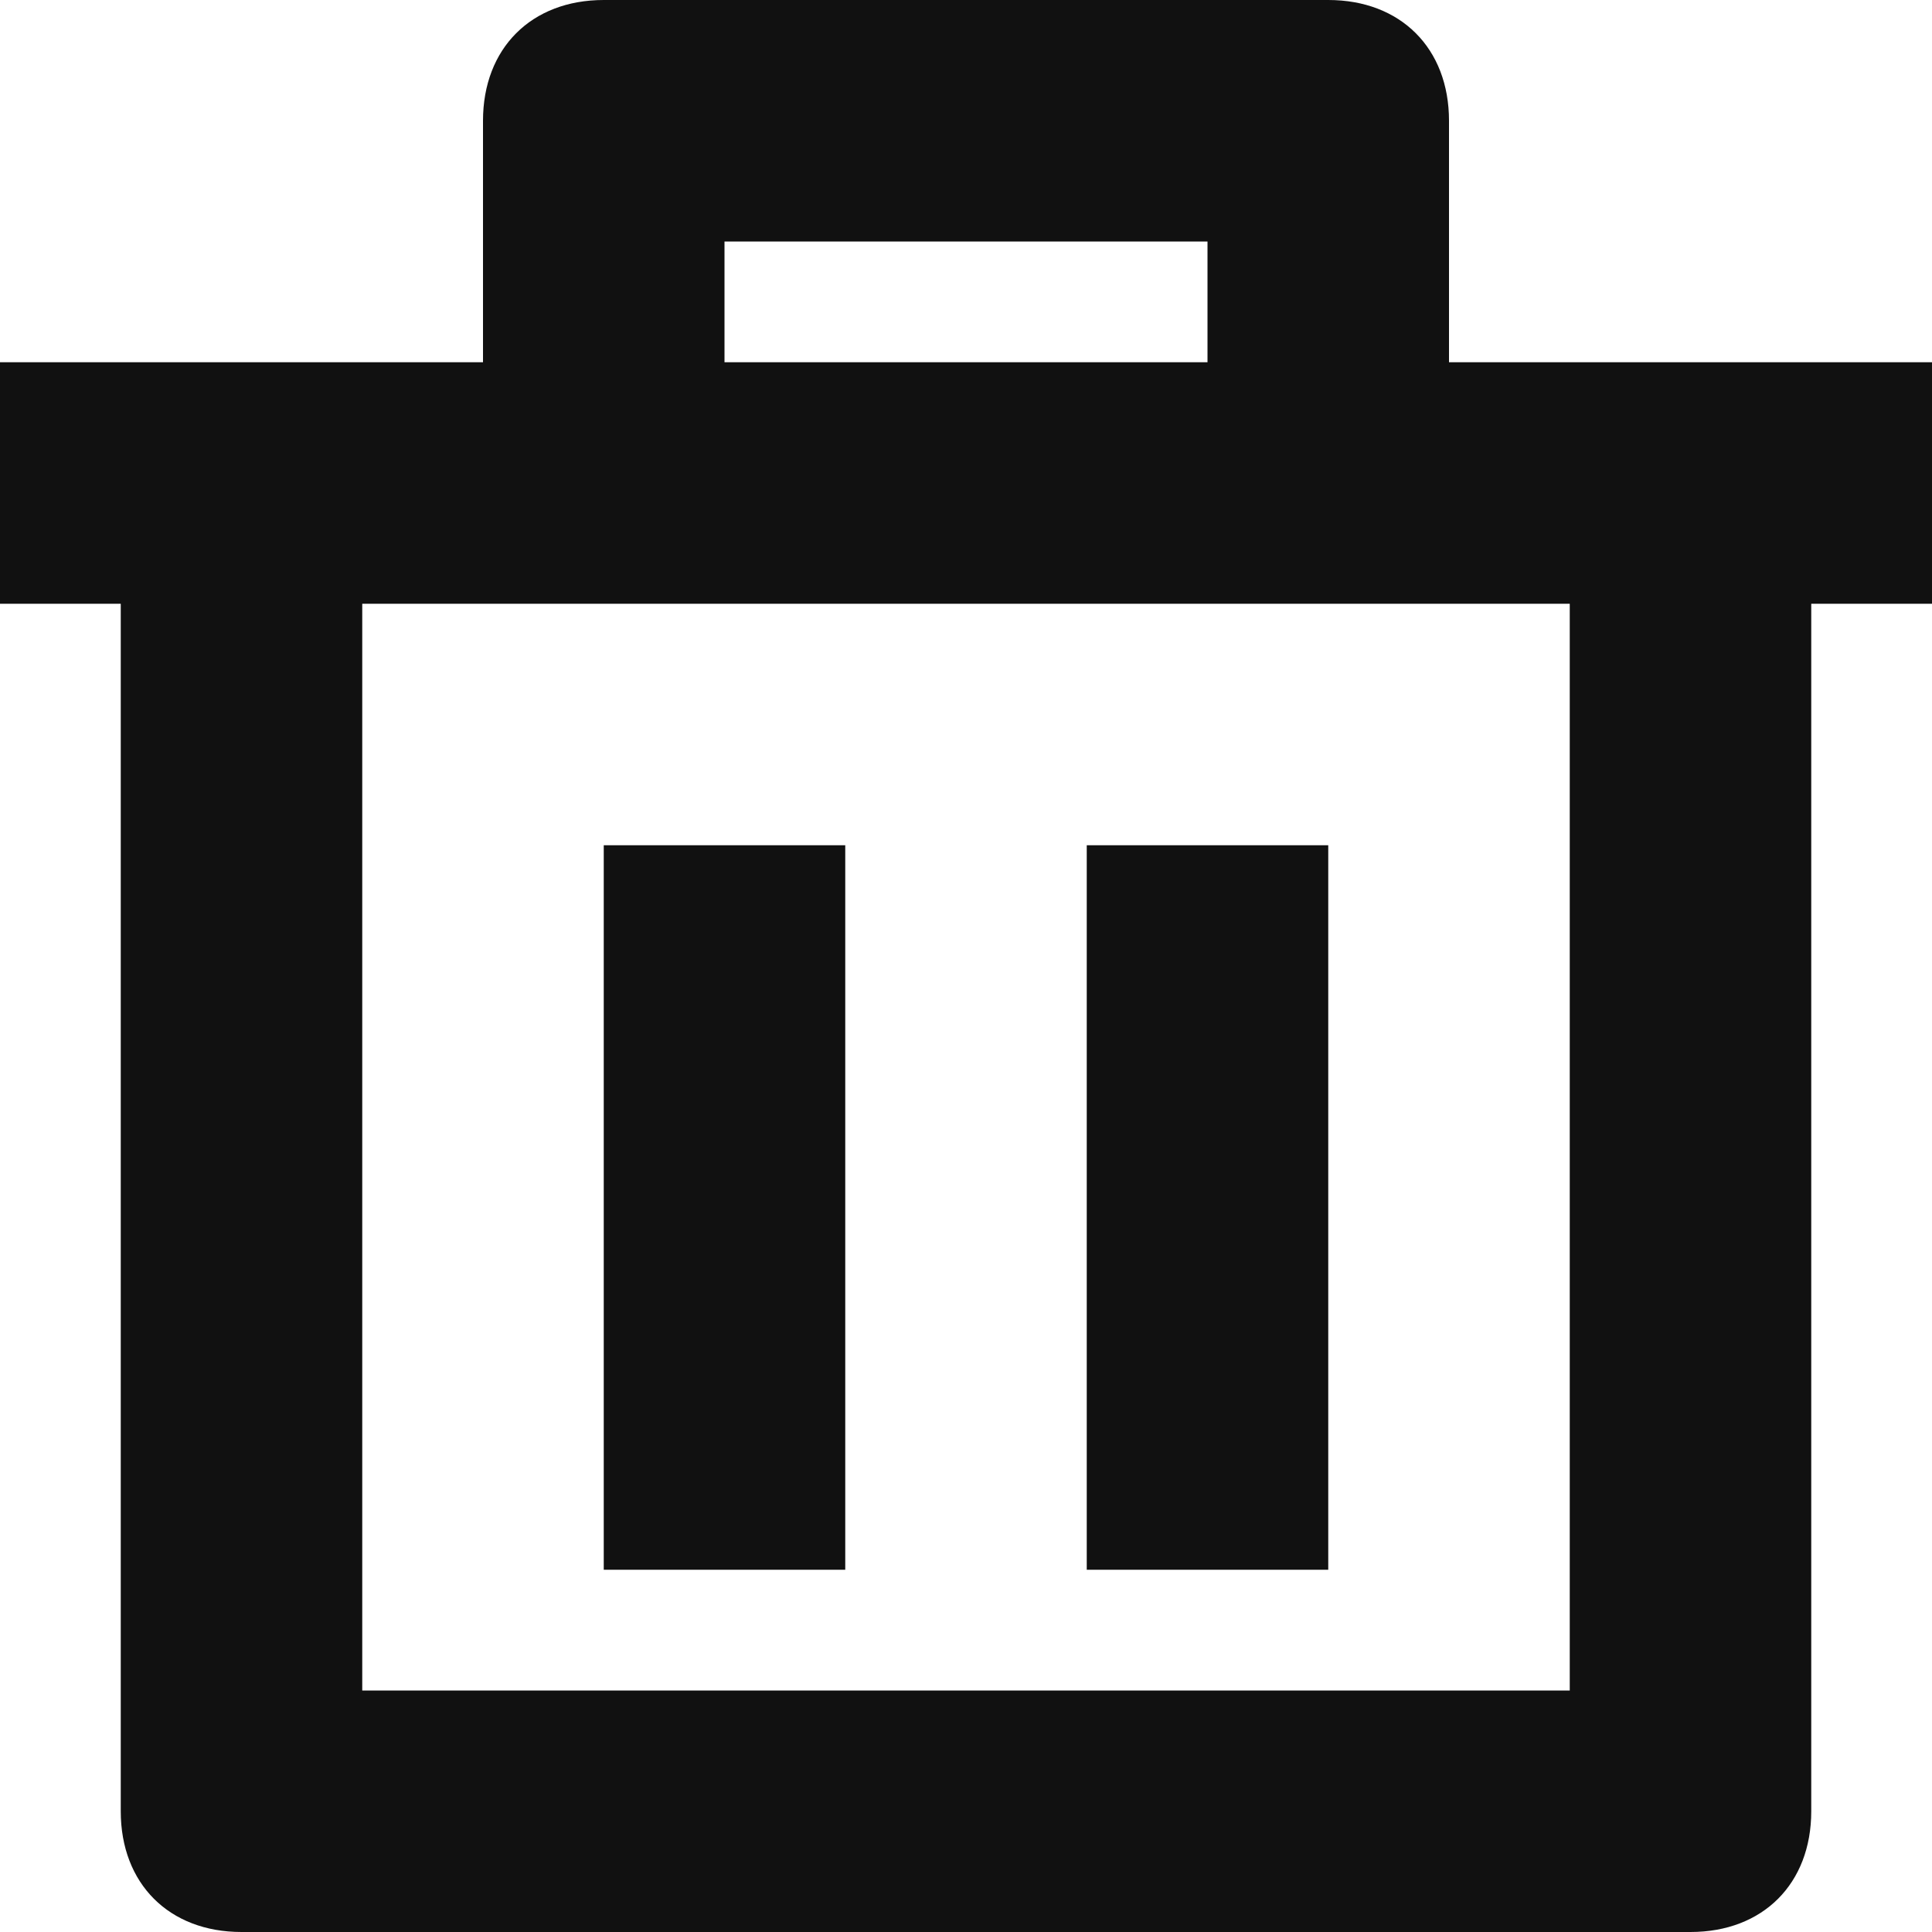
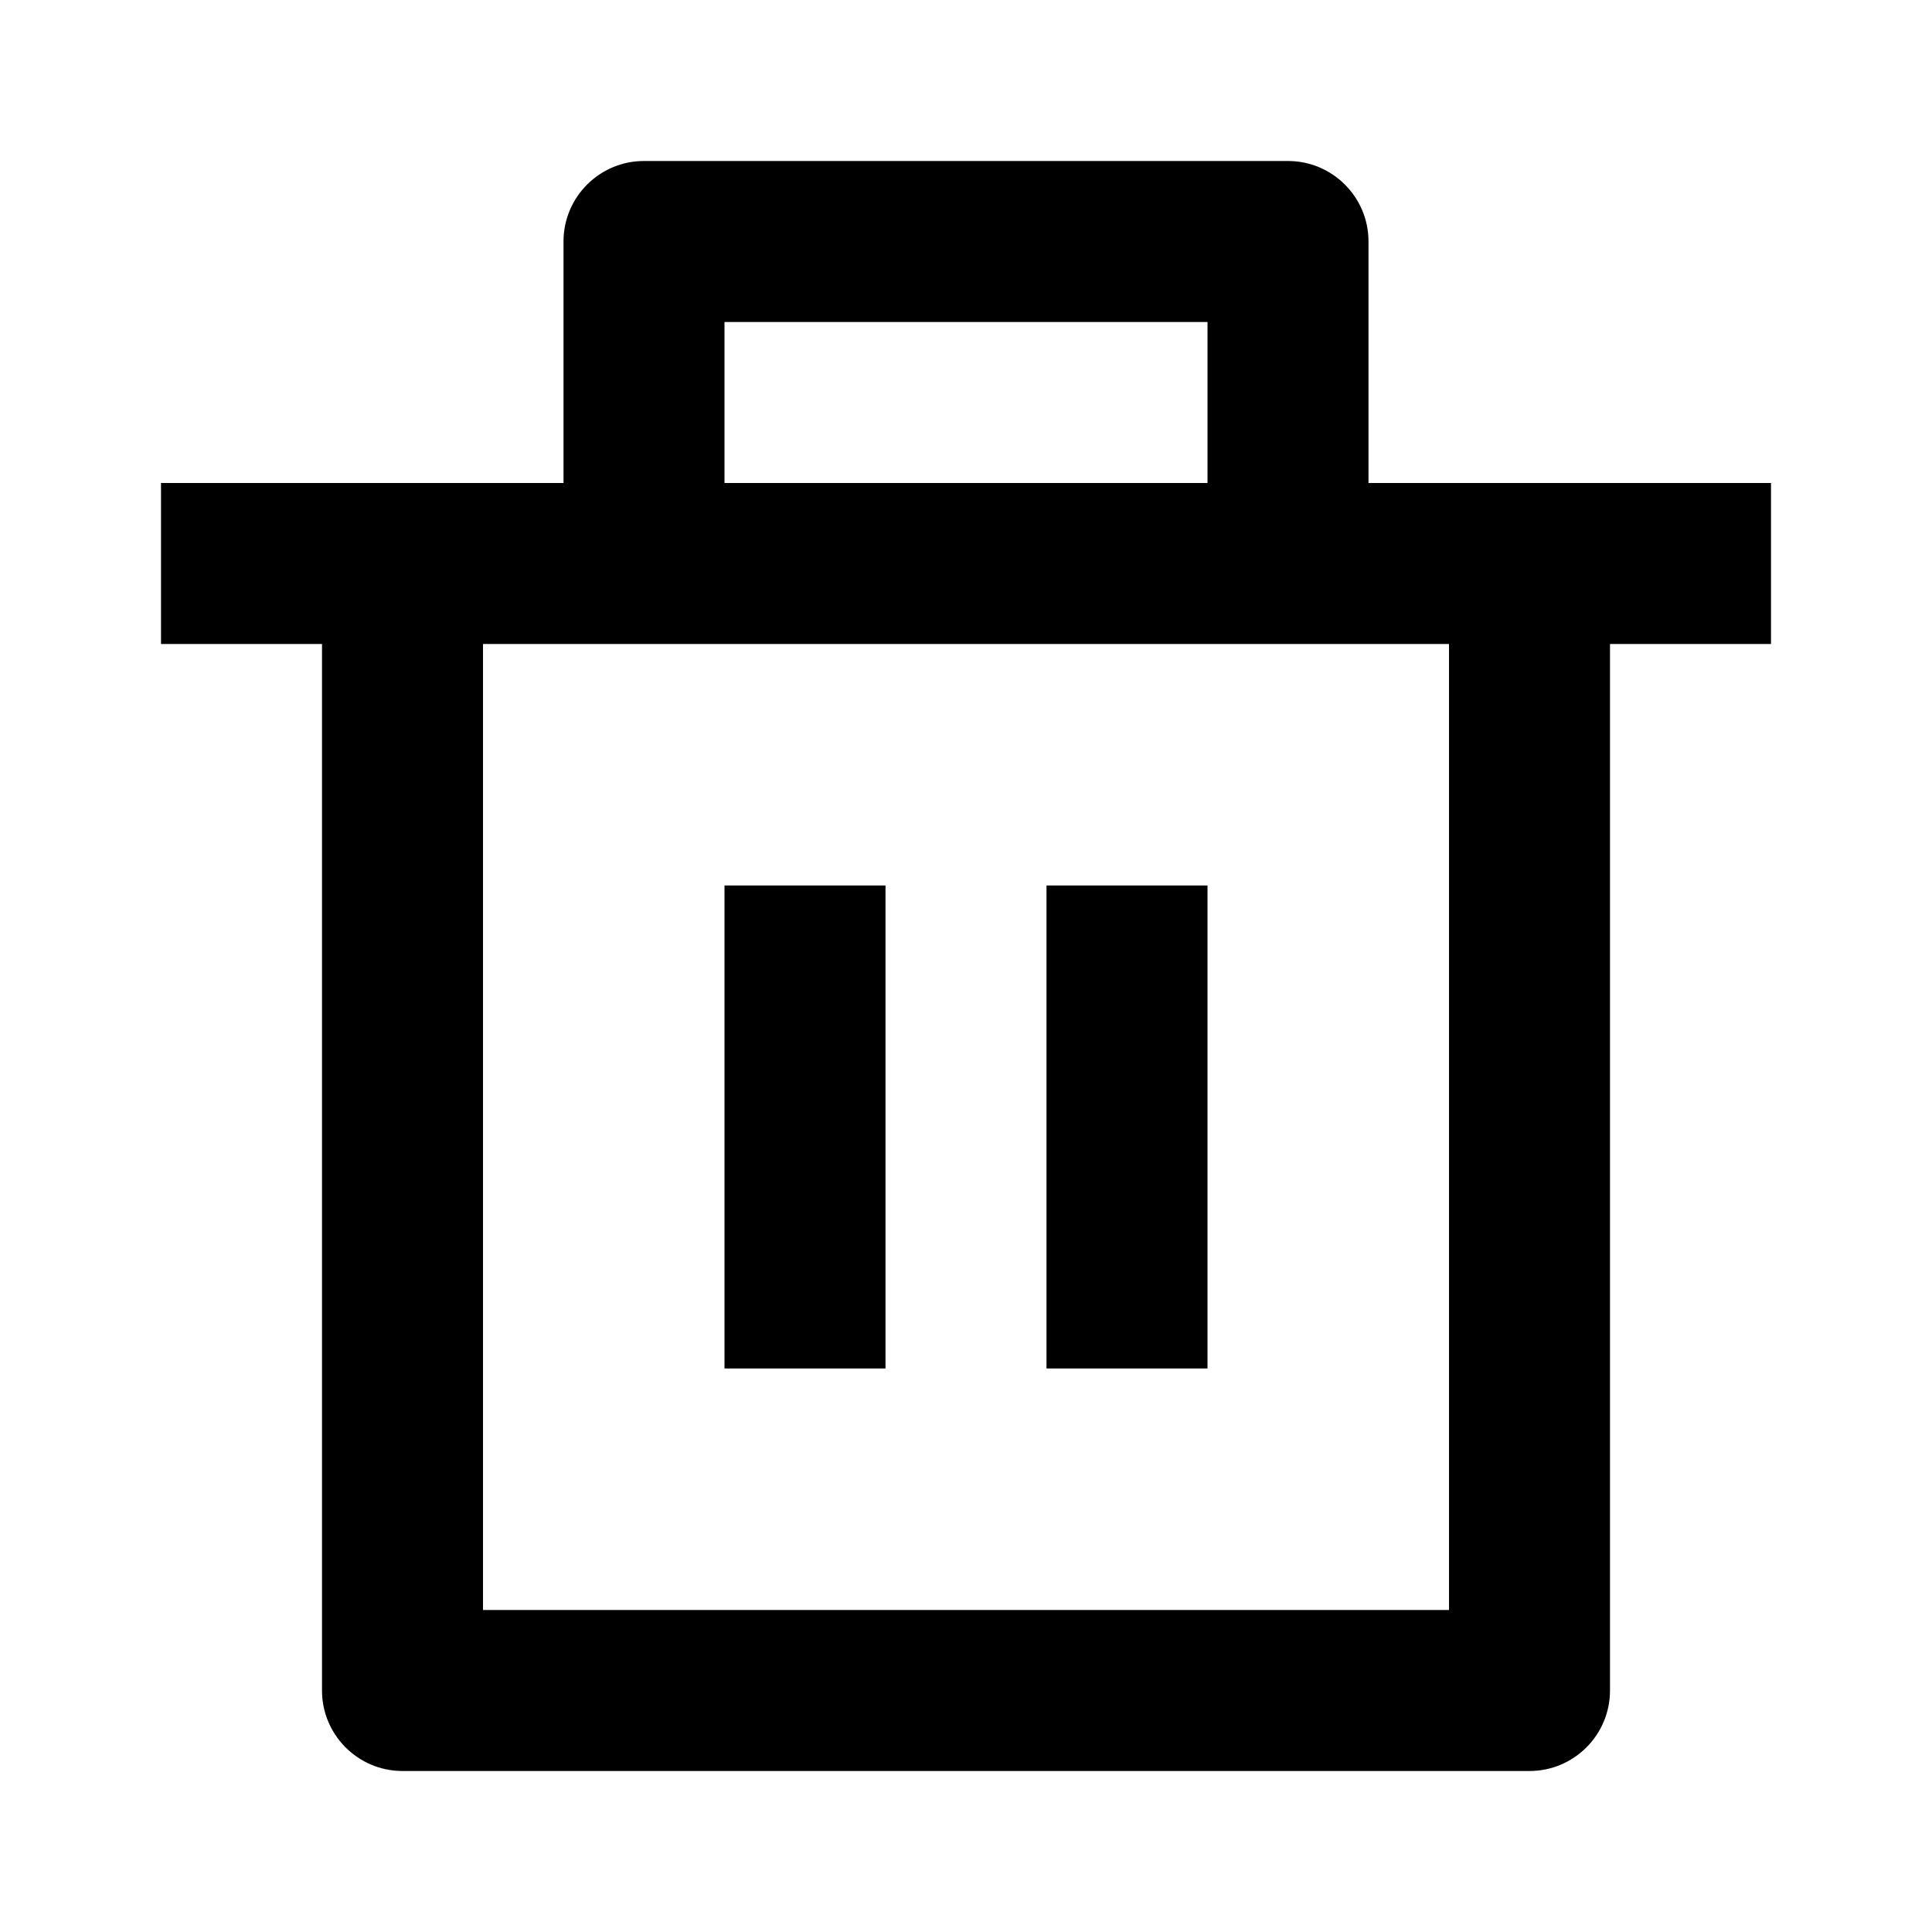
- <svg xmlns="http://www.w3.org/2000/svg" width="16" height="16" viewBox="0 0 16 16">
-   <g class="nc-icon-wrapper" fill="#111111">
-     <rect data-color="color-2" x="5" y="7" width="2" height="6" />
-     <rect data-color="color-2" x="9" y="7" width="2" height="6" />
-     <path fill="#111111" d="M12,1c0-0.6-0.4-1-1-1H5C4.4,0,4,0.4,4,1v2H0v2h1v10c0,0.6,0.4,1,1,1h12c0.6,0,1-0.4,1-1V5h1V3h-4V1z M6,2h4 v1H6V2z M13,5v9H3V5H13z" />
-   </g>
+ <svg xmlns="http://www.w3.org/2000/svg" viewBox="0 0 24 24" fill="currentColor">
+   <path d="M17 6H22V8H20V21C20 21.552 19.552 22 19 22H5C4.448 22 4 21.552 4 21V8H2V6H7V3C7 2.448 7.448 2 8 2H16C16.552 2 17 2.448 17 3V6ZM18 8H6V20H18V8ZM9 11H11V17H9V11ZM13 11H15V17H13V11ZM9 4V6H15V4H9Z" />
</svg>
